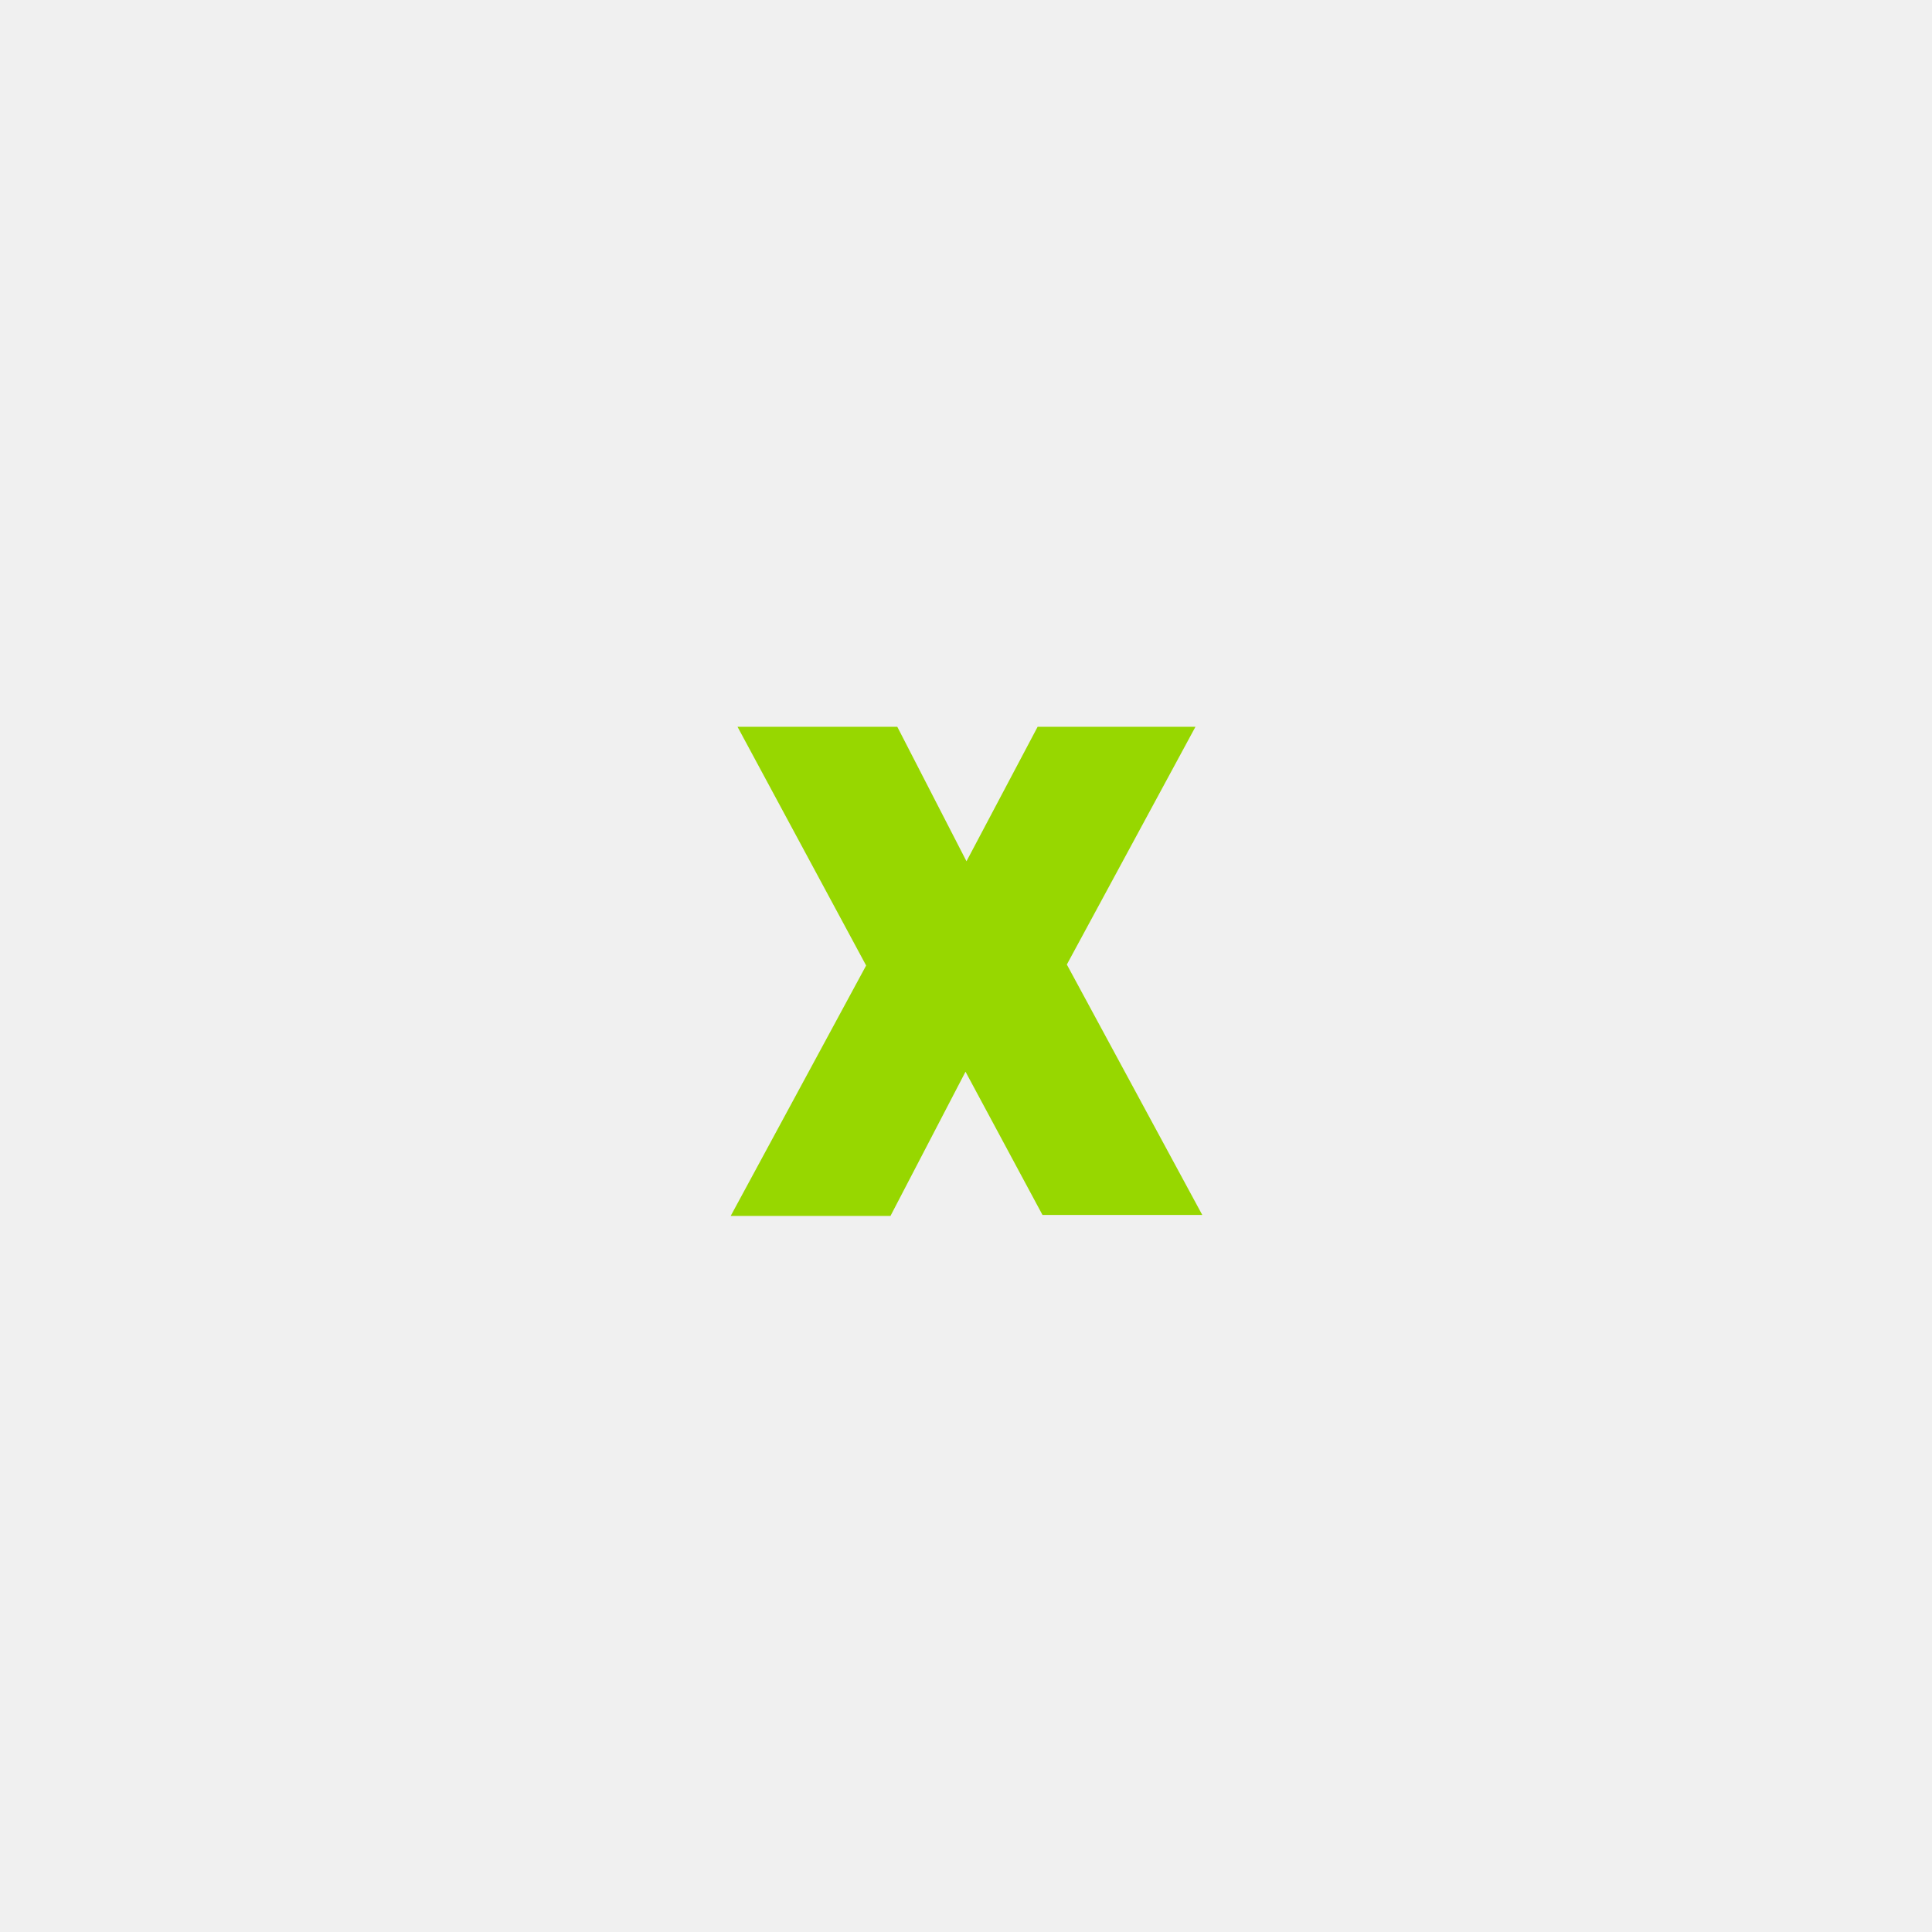
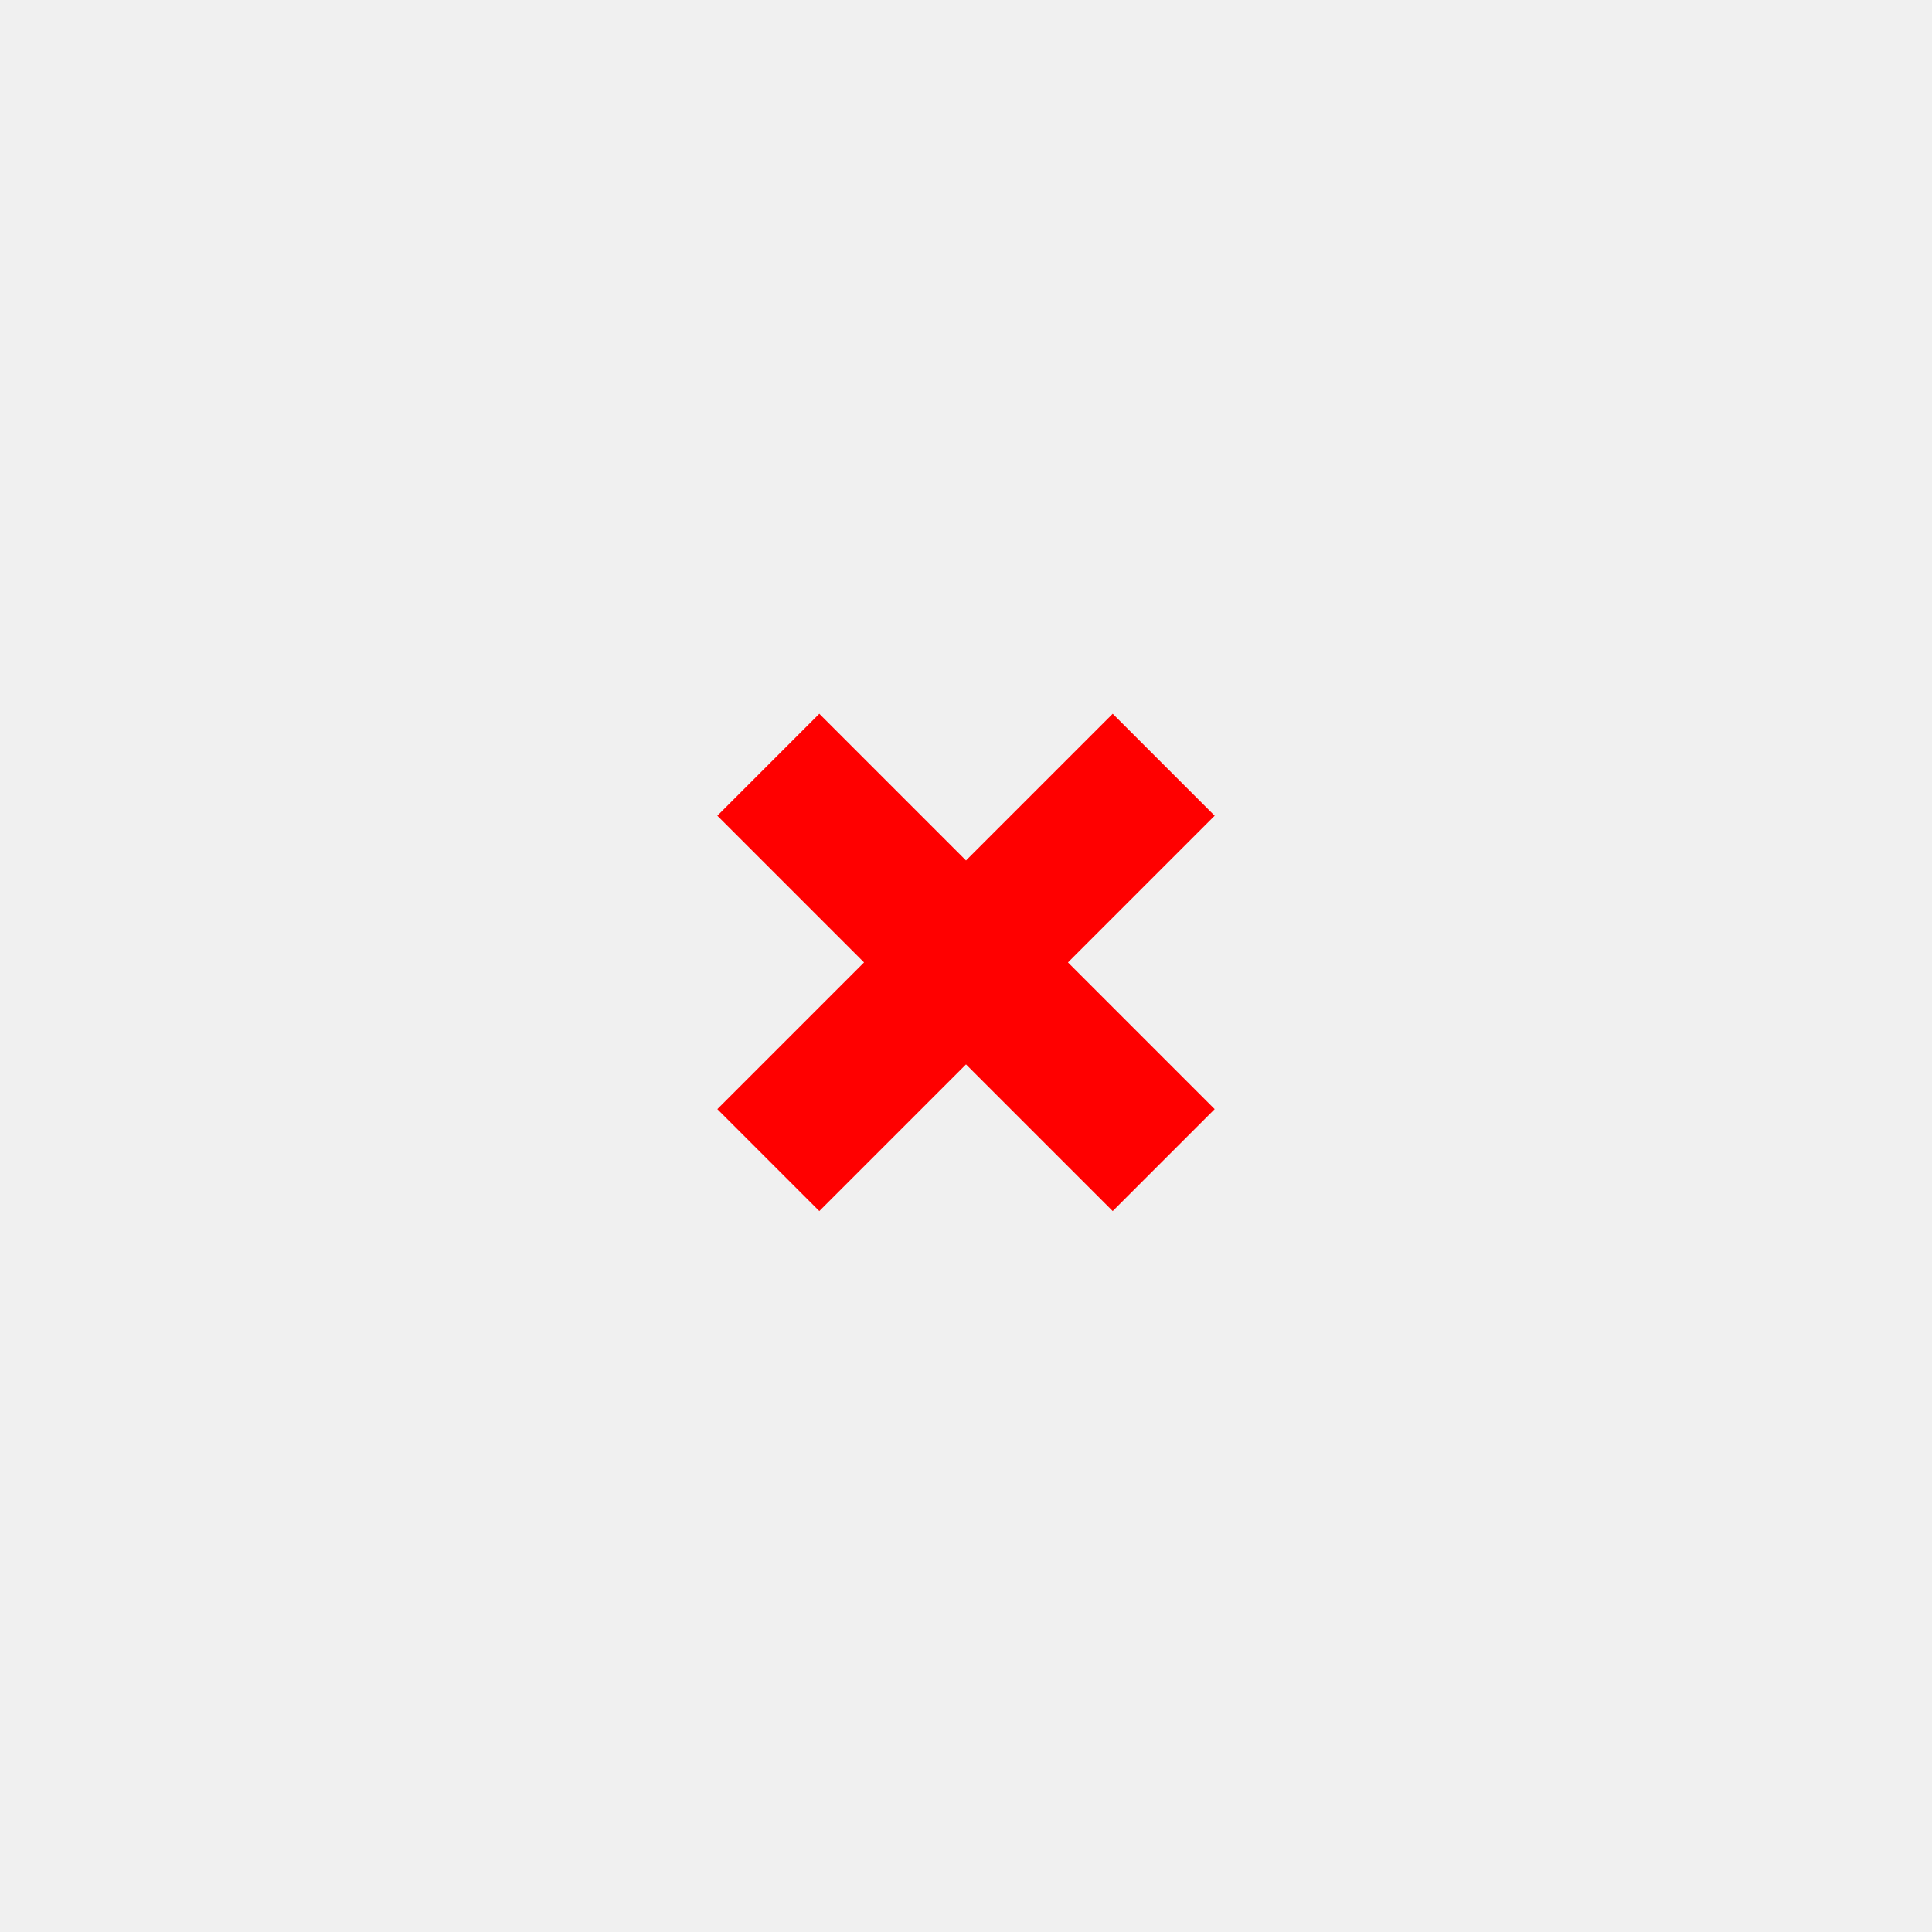
- <svg xmlns="http://www.w3.org/2000/svg" version="1.1" x="0px" y="0px" viewBox="0 0 198.3 198.3" enable-background="new 0 0 198.3 198.3" xml:space="preserve">
-   <g id="Layer_3" display="none">
+ <svg xmlns="http://www.w3.org/2000/svg" version="1.1" x="0px" y="0px" viewBox="0 0 216 216" style="enable-background:new 0 0 216 216;" xml:space="preserve">
+   <style type="text/css">
+ 	.st0{fill:#FAFAFA;}
+ 	.st1{fill:none;stroke:#282828;stroke-width:25;stroke-miterlimit:10;}
+ 	.st2{fill:#282828;}
+ 	.st3{fill:none;stroke:#FAFAFA;stroke-width:25;stroke-miterlimit:10;}
+ 	.st4{display:none;fill:#282828;}
+ 	.st5{display:none;fill:none;stroke:#282828;stroke-width:25;stroke-miterlimit:10;}
+ 	.st6{display:none;fill:#FAFAFA;}
+ 	.st7{display:none;fill:#232323;}
+ 	.st8{fill:#FF0000;}
+ 	.st9{fill:url(#SVGID_1_);}
+ </style>
+   <g id="Layer_1">
</g>
-   <g id="Original_-_Square" display="none">
+   <g id="Layer_2">
+ </g>
+   <g id="Layer_3">
</g>
  <g id="Layer_4">
</g>
+   <g id="Layer_7">
+     <g id="Layer_8">
+ 	</g>
+     <g id="Layer_9">
+ 	</g>
+   </g>
  <g id="Layer_5">
</g>
-   <g id="Layer_7">
+   <g id="Layer_6">
</g>
-   <g id="Layer_6">
-     <rect y="0" display="none" fill="#FFFFFF" width="198.3" height="198.3" />
-     <rect x="0" y="0" display="none" fill="#282828" width="198.3" height="198.3" />
-     <circle display="none" fill="#FDFDFD" cx="99.2" cy="99.2" r="85.1" />
-     <g display="none">
-       <path display="inline" fill="#282828" d="M75.6,64.8h16.2v46.3c0,3.4-0.6,6.5-1.8,9.2c-1.2,2.7-2.9,5-4.9,7    c-2.1,1.9-4.5,3.4-7.4,4.4c-2.8,1-5.9,1.6-9.2,1.6c-3.4,0-6.5-0.4-9.4-1.3c-2.8-0.9-5.3-2.1-7.4-3.9c-2.1-1.7-3.7-4-4.8-6.6    c-1.2-2.7-1.7-5.9-1.7-9.5h16.3c0,1.7,0.2,3.2,0.5,4.3c0.3,1.1,0.8,2,1.3,2.7c0.6,0.7,1.3,1.1,2.2,1.4c0.9,0.3,1.9,0.4,3,0.4    c2.3,0,4-0.8,5.2-2.5c1.2-1.7,1.8-4,1.8-7.1V64.8z" />
-       <path display="inline" fill="#282828" d="M146.9,107.7c0,3.8-0.4,7.3-1.2,10.4c-0.8,3.1-2,5.8-3.6,8.1c-1.6,2.2-3.6,4-6.1,5.2    c-2.4,1.3-5.3,1.9-8.7,1.9c-2.8,0-5.1-0.5-7.1-1.6c-2-1.1-3.7-2.6-5.2-4.5l-0.7,5.1h-14V64.8h15.6v21.4c1.4-1.6,3-2.8,4.9-3.7    c1.9-0.9,4-1.3,6.4-1.3c3.4,0,6.3,0.6,8.7,1.9c2.5,1.3,4.5,3,6.1,5.3c1.6,2.3,2.8,5,3.6,8.1c0.8,3.1,1.2,6.5,1.2,10.2V107.7z     M131.2,106.7c0-1.8-0.1-3.5-0.3-5.2c-0.2-1.6-0.6-3-1.2-4.3c-0.6-1.2-1.4-2.2-2.4-2.9c-1-0.7-2.4-1.1-4-1.1c-1.9,0-3.4,0.3-4.6,1    c-1.2,0.7-2.1,1.7-2.8,3v19.9c0.6,1.3,1.6,2.3,2.8,3c1.2,0.7,2.7,1,4.7,1c1.7,0,3.1-0.3,4.1-1c1-0.7,1.8-1.6,2.3-2.8    c0.5-1.2,0.9-2.6,1.1-4.3s0.3-3.5,0.3-5.5V106.7z" />
-     </g>
-     <path display="none" fill="#282828" d="M99.2,15c46.4,0,84.2,37.8,84.2,84.2c0,46.4-37.8,84.2-84.2,84.2   c-46.4,0-84.2-37.8-84.2-84.2C15,52.8,52.8,15,99.2,15 M99.2,0L99.2,0C44.4,0,0,44.4,0,99.2v0c0,54.8,44.4,99.2,99.2,99.2h0   c54.8,0,99.2-44.4,99.2-99.2v0C198.3,44.4,153.9,0,99.2,0L99.2,0z" />
-     <g>
-       <path fill="#97D700" d="M99.2,88.4l7.3-13.8h16.2l-13.2,24.4l13.9,25.7H107L99.1,110l-7.7,14.8H75l13.9-25.7L75.7,74.6h16.4    L99.2,88.4z" />
-     </g>
+   <g id="Layer_10">
+     <rect class="st4" width="216" height="216" />
+     <circle class="st6" cx="108" cy="108.9" r="101.2" />
+     <path class="st7" d="M131.5,92.3c-5.5,0-10.7,1.4-15.1,3.9V59.7h-16.1v63.8c0,17.2,14,31.3,31.3,31.3s31.3-14,31.3-31.3   C162.8,106.3,148.7,92.3,131.5,92.3z M131.5,138.7c-8.4,0-15.1-6.8-15.1-15.1c0-8.4,6.8-15.1,15.1-15.1s15.1,6.8,15.1,15.1   C146.6,131.9,139.8,138.7,131.5,138.7z M58.4,154.8v-16.1c8.4,0,15.1-6.8,15.1-15.1h16.1C89.7,140.8,75.6,154.8,58.4,154.8z    M89.7,123.5H73.5V59.7h16.1V123.5z" />
+     <path class="st7" d="M108,215.1c-59.3,0-107.6-48.3-107.6-107.6S48.7,0,108,0s107.6,48.3,107.6,107.6S167.3,215.1,108,215.1z    M108,16.1c-50.4,0-91.5,41-91.5,91.5S57.6,199,108,199s91.5-41,91.5-91.5S158.4,16.1,108,16.1z" />
+     <polygon class="st8" points="135.8,91.2 124.4,79.8 108,96.2 91.6,79.8 80.2,91.2 96.6,107.6 80.2,124 91.6,135.4 108,119    124.4,135.4 135.8,124 119.4,107.6  " />
  </g>
+   <g id="Layer_11">
+ </g>
</svg>
